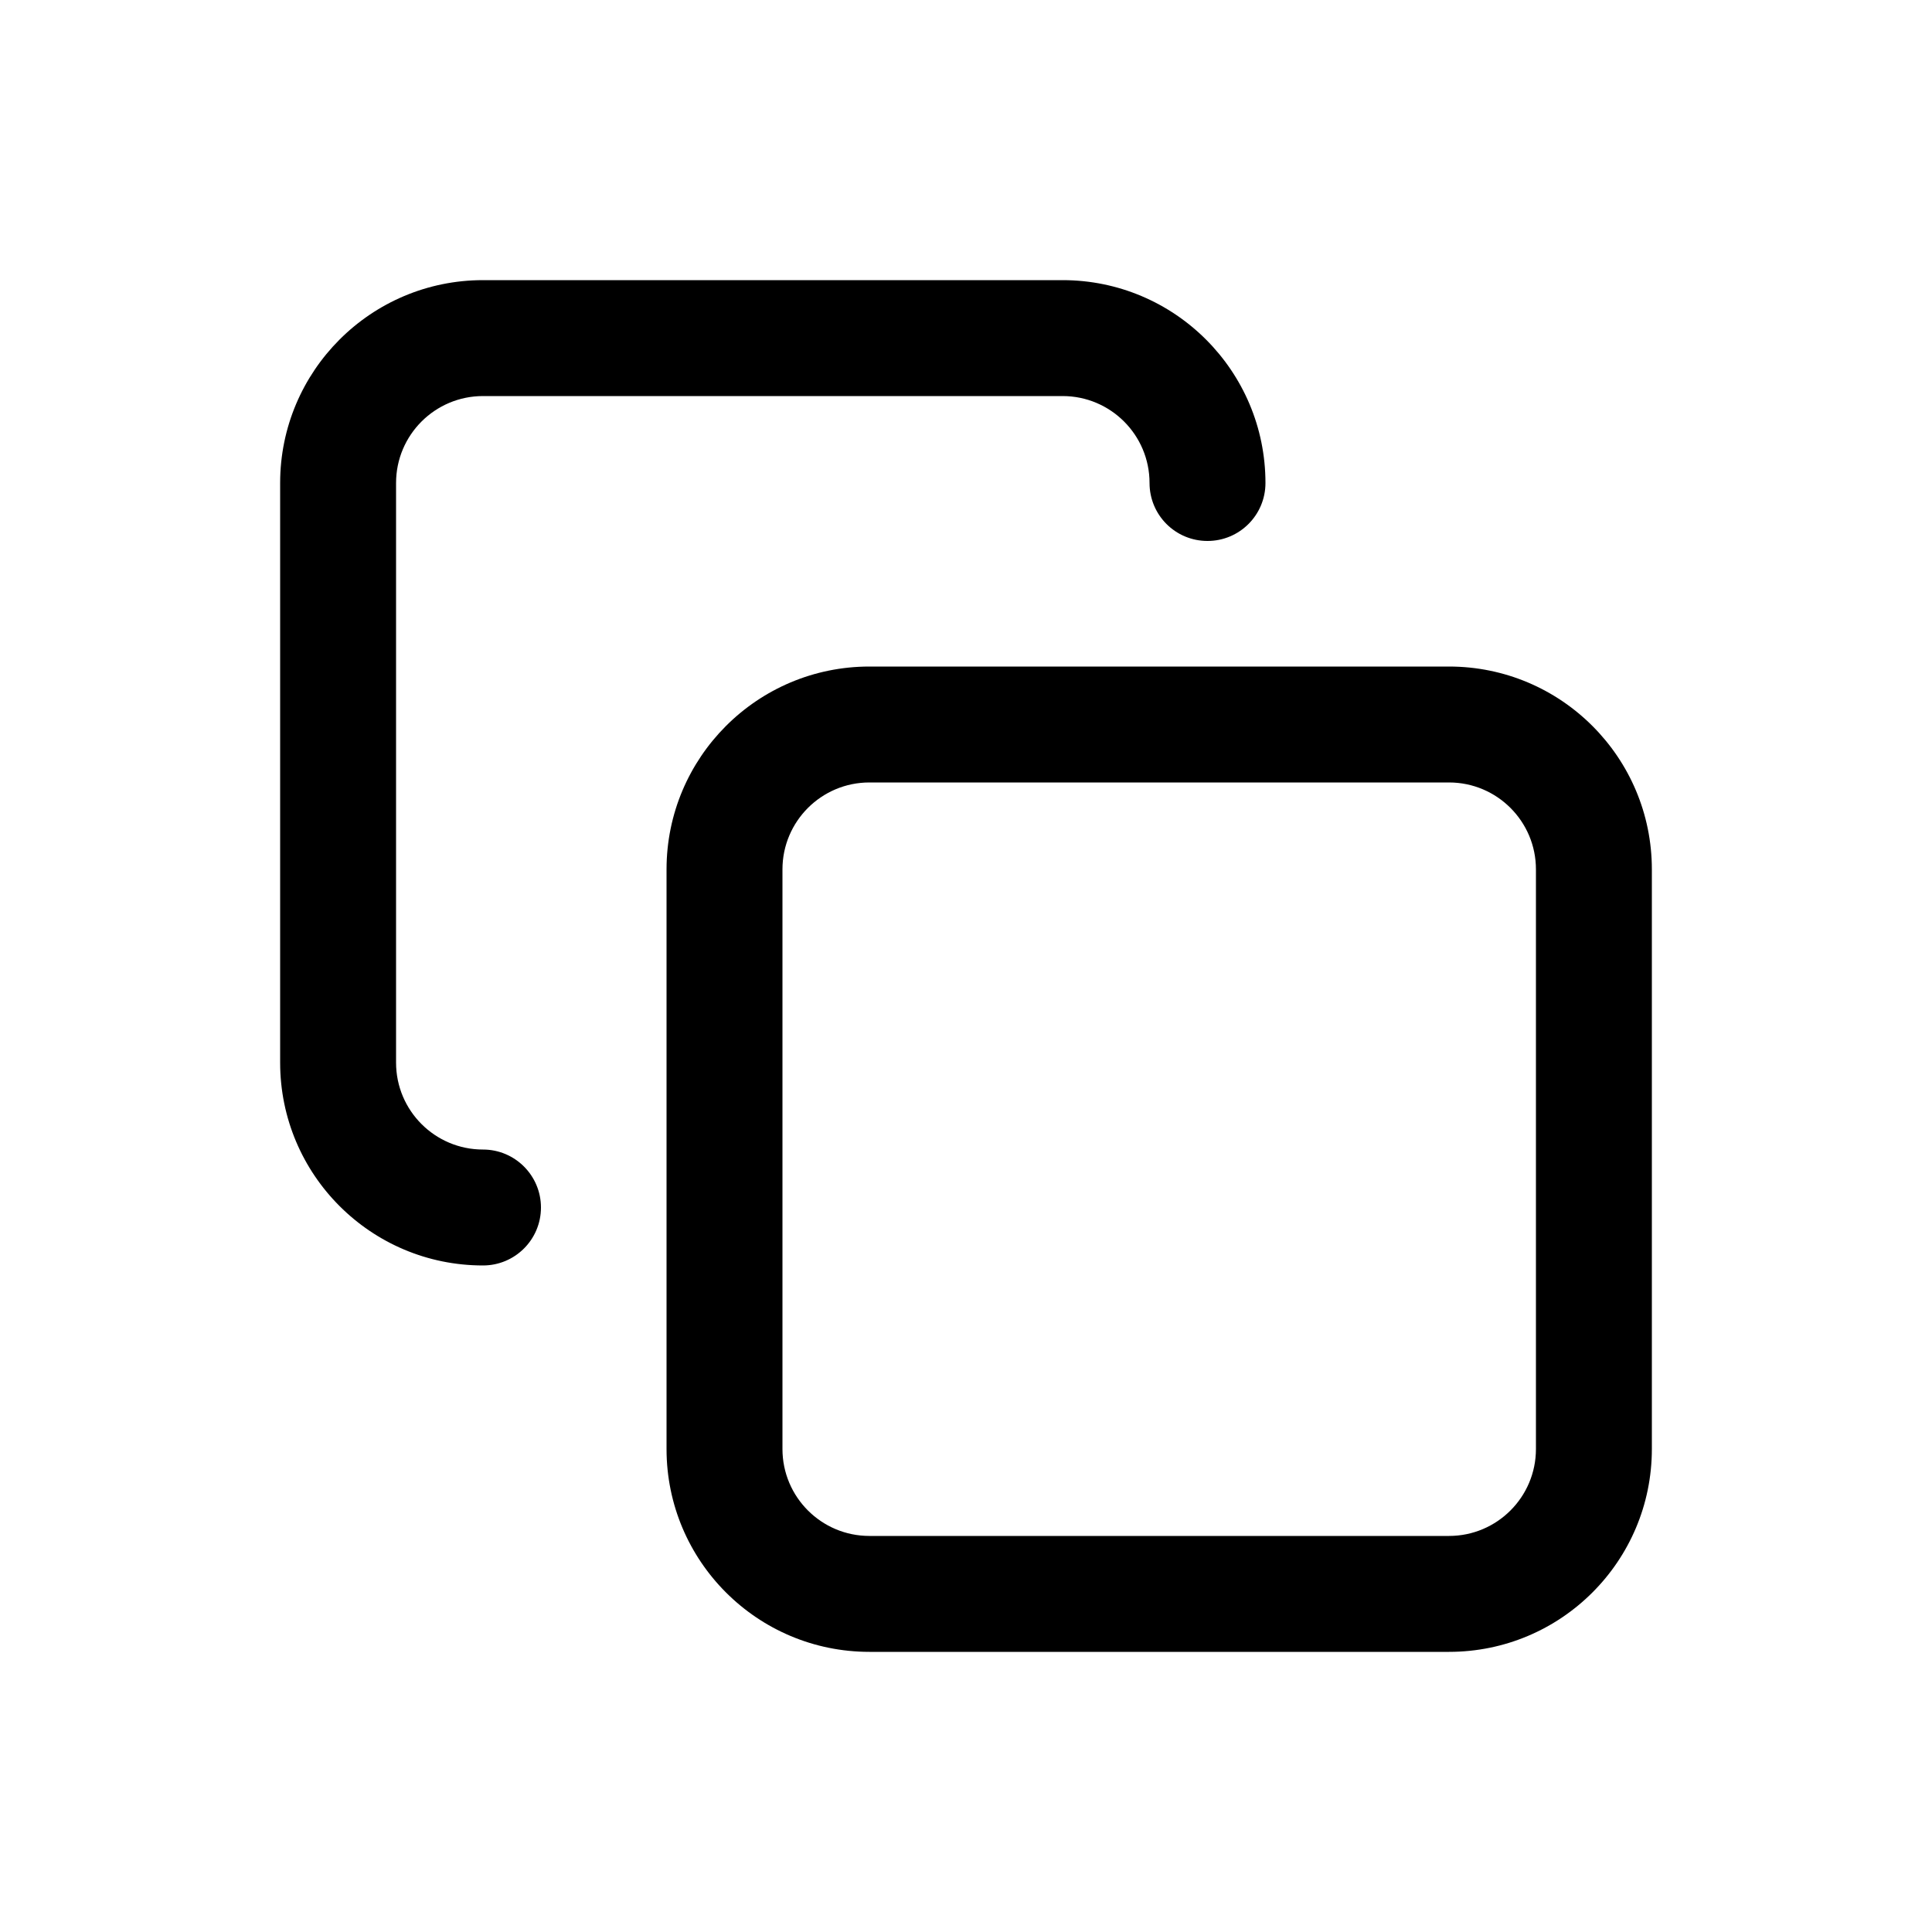
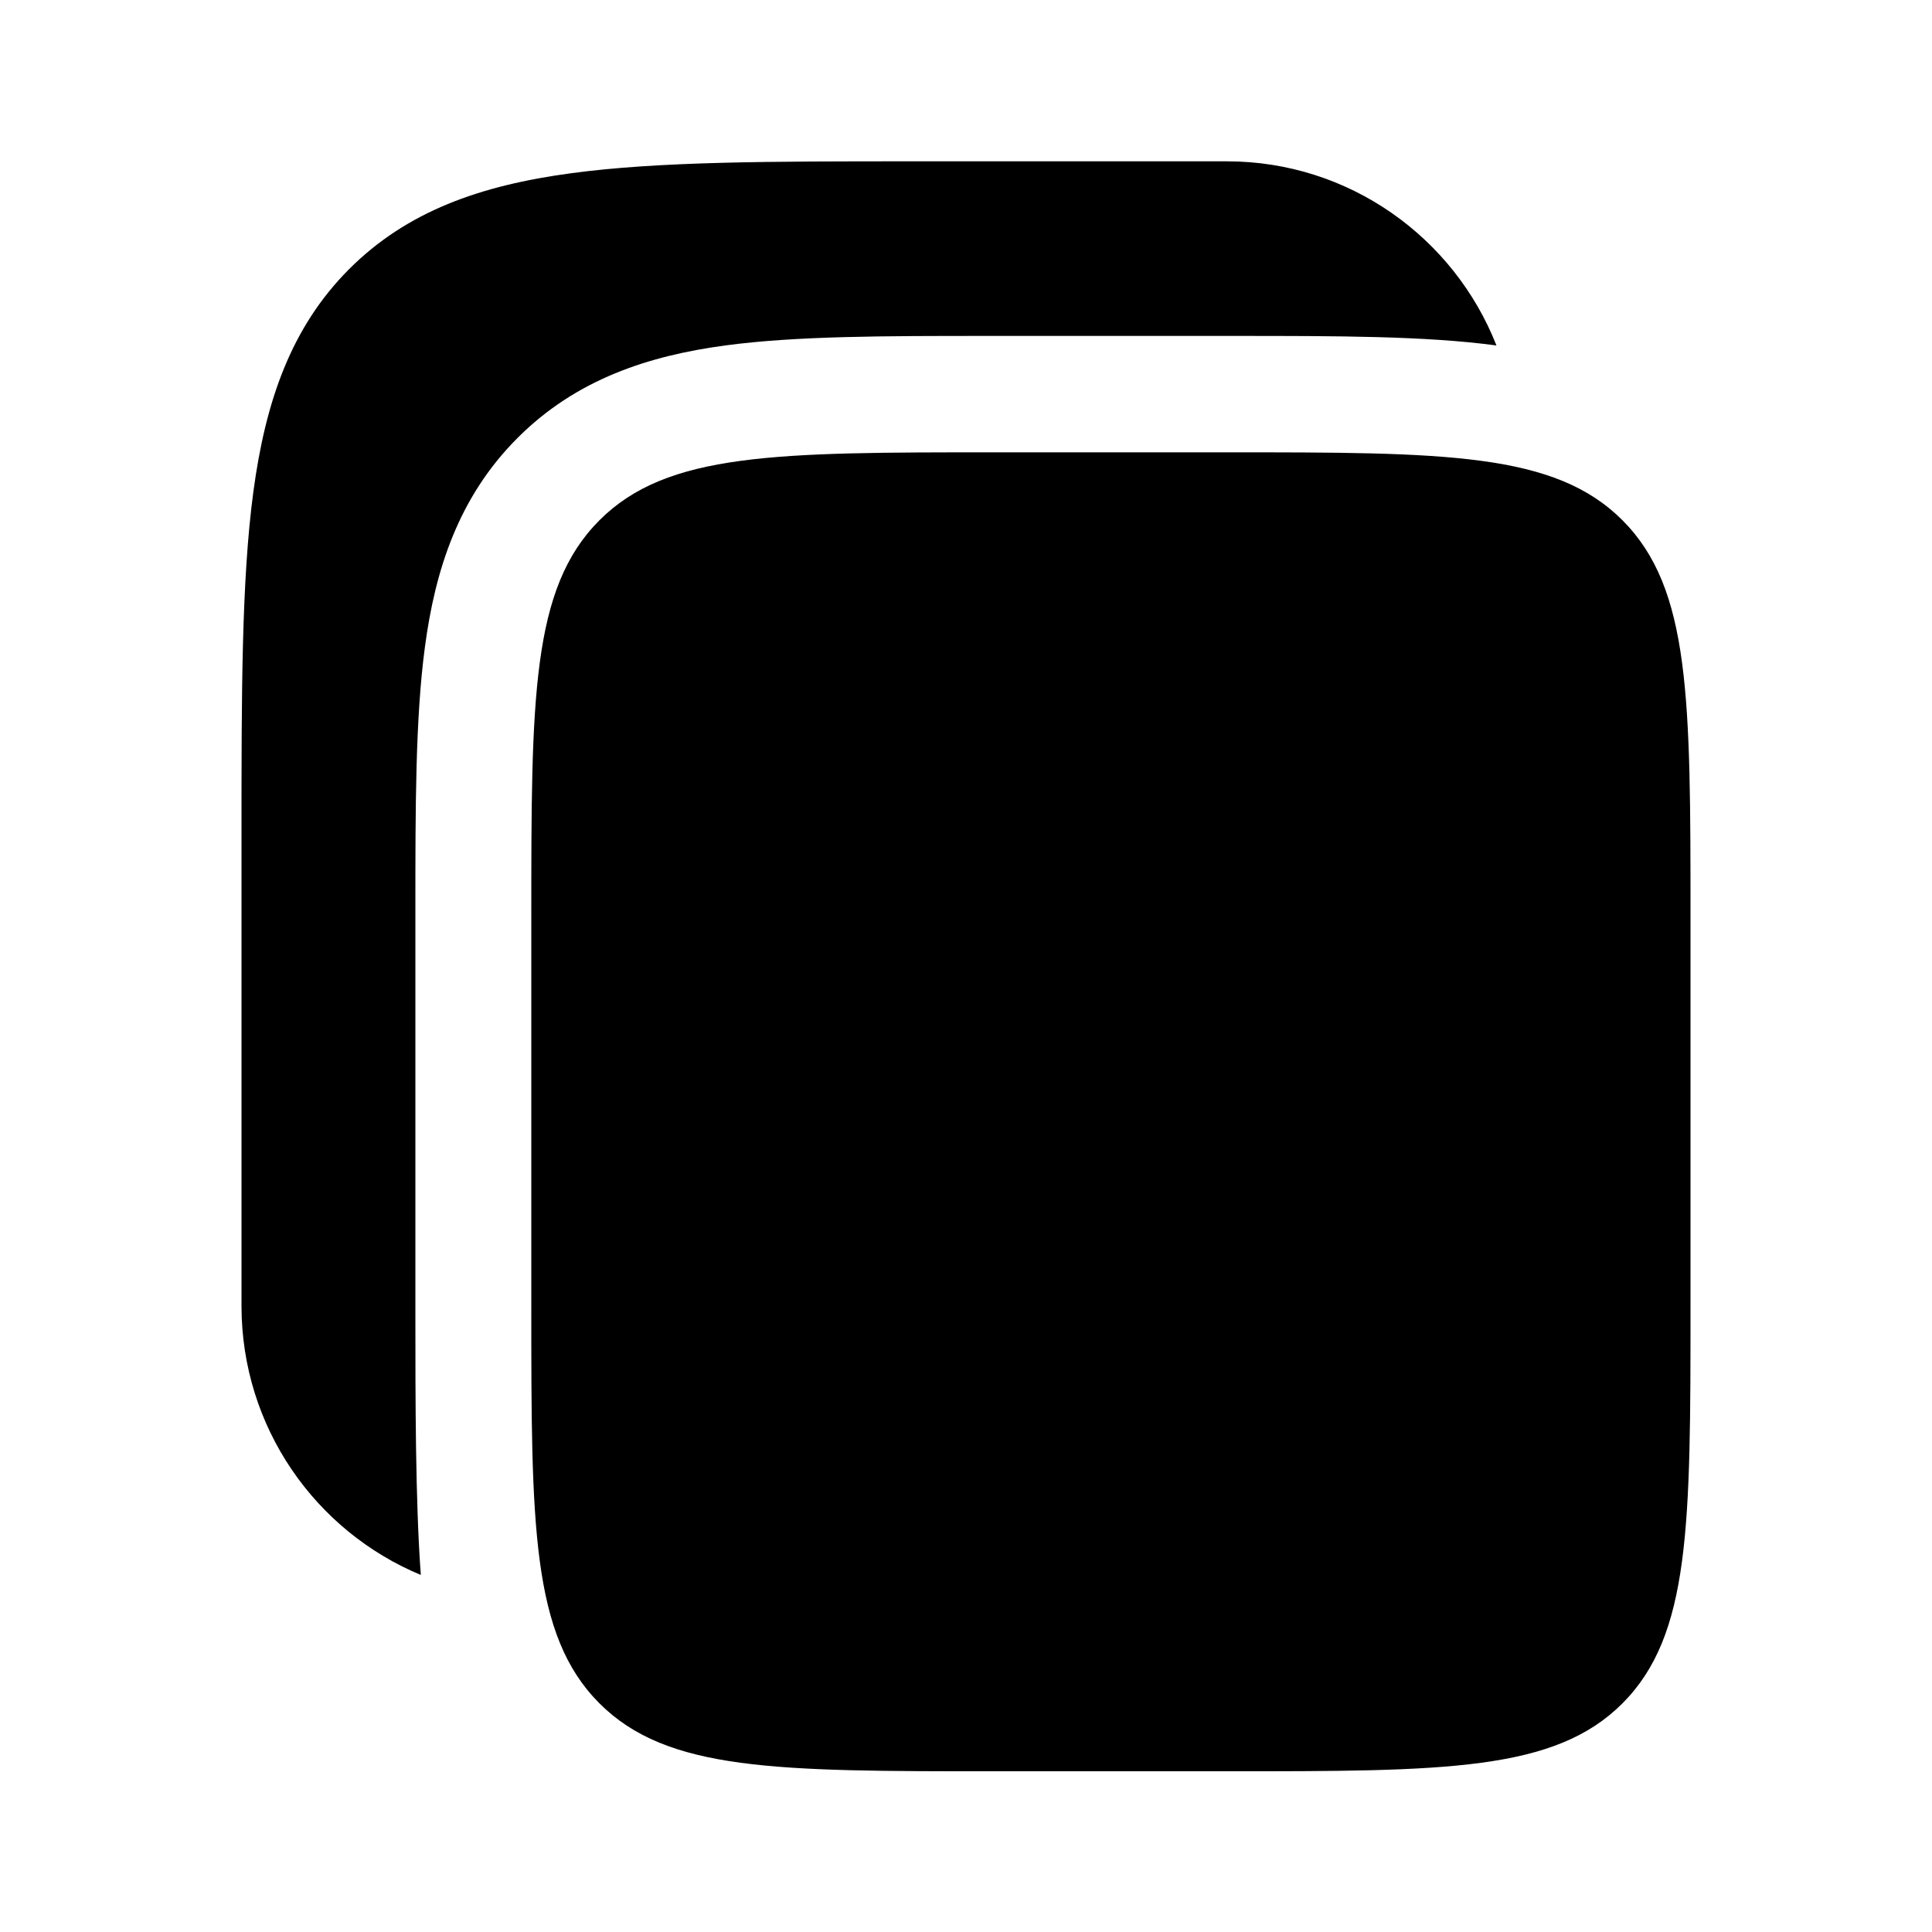
- <svg xmlns="http://www.w3.org/2000/svg" width="20" height="20" viewBox="0 0 20 20" fill="none">
-   <g id="copy">
-     <path id="Union" fill-rule="evenodd" clip-rule="evenodd" d="M5 2.9C3.84 2.9 2.9 3.841 2.9 5V11C2.9 12.16 3.84 13.1 5 13.1C5.331 13.1 5.6 12.832 5.6 12.5C5.6 12.169 5.331 11.9 5 11.9C4.503 11.9 4.1 11.497 4.1 11V5C4.1 4.503 4.503 4.1 5 4.1H11C11.497 4.1 11.9 4.503 11.9 5C11.9 5.332 12.168 5.6 12.5 5.6C12.831 5.6 13.1 5.332 13.1 5C13.1 3.841 12.16 2.9 11 2.9H5ZM9 6.9C7.84 6.9 6.9 7.841 6.9 9V15C6.9 16.16 7.84 17.1 9 17.1H15C16.16 17.1 17.1 16.16 17.1 15V9C17.1 7.841 16.16 6.9 15 6.9H9ZM8.1 9C8.1 8.503 8.503 8.1 9 8.1H15C15.497 8.1 15.9 8.503 15.9 9V15C15.9 15.497 15.497 15.9 15 15.9H9C8.503 15.9 8.1 15.497 8.1 15V9Z" fill="currentColor" />
-   </g>
+ <svg xmlns="http://www.w3.org/2000/svg" width="20" height="20" viewBox="0 0 16 16" fill="none">
+   <path d="M10.16 1.336H7.564C6.388 1.336 5.456 1.336 4.727 1.435C3.977 1.536 3.369 1.75 2.89 2.23C2.411 2.711 2.199 3.321 2.098 4.074C2 4.806 2 5.742 2 6.923V10.814C2 11.82 2.613 12.681 3.485 13.043C3.44 12.436 3.44 11.585 3.44 10.878L3.44 7.601L3.44 7.538C3.44 6.684 3.44 5.947 3.519 5.358C3.603 4.726 3.794 4.12 4.284 3.629C4.773 3.138 5.376 2.946 6.005 2.861C6.593 2.782 7.326 2.782 8.177 2.782L8.24 2.782H10.16L10.223 2.782C11.074 2.782 11.806 2.782 12.393 2.861C12.042 1.968 11.174 1.336 10.16 1.336Z" fill="currentColor" />
+   <path d="M4.4 7.601C4.4 5.784 4.4 4.875 4.963 4.31C5.525 3.746 6.43 3.746 8.24 3.746H10.16C11.971 3.746 12.876 3.746 13.438 4.31C14 4.875 14 5.784 14 7.601V10.814C14 12.631 14 13.54 13.438 14.105C12.876 14.669 11.971 14.669 10.16 14.669H8.24C6.43 14.669 5.525 14.669 4.963 14.105C4.4 13.54 4.4 12.631 4.4 10.814V7.601Z" fill="currentColor" />
</svg>
